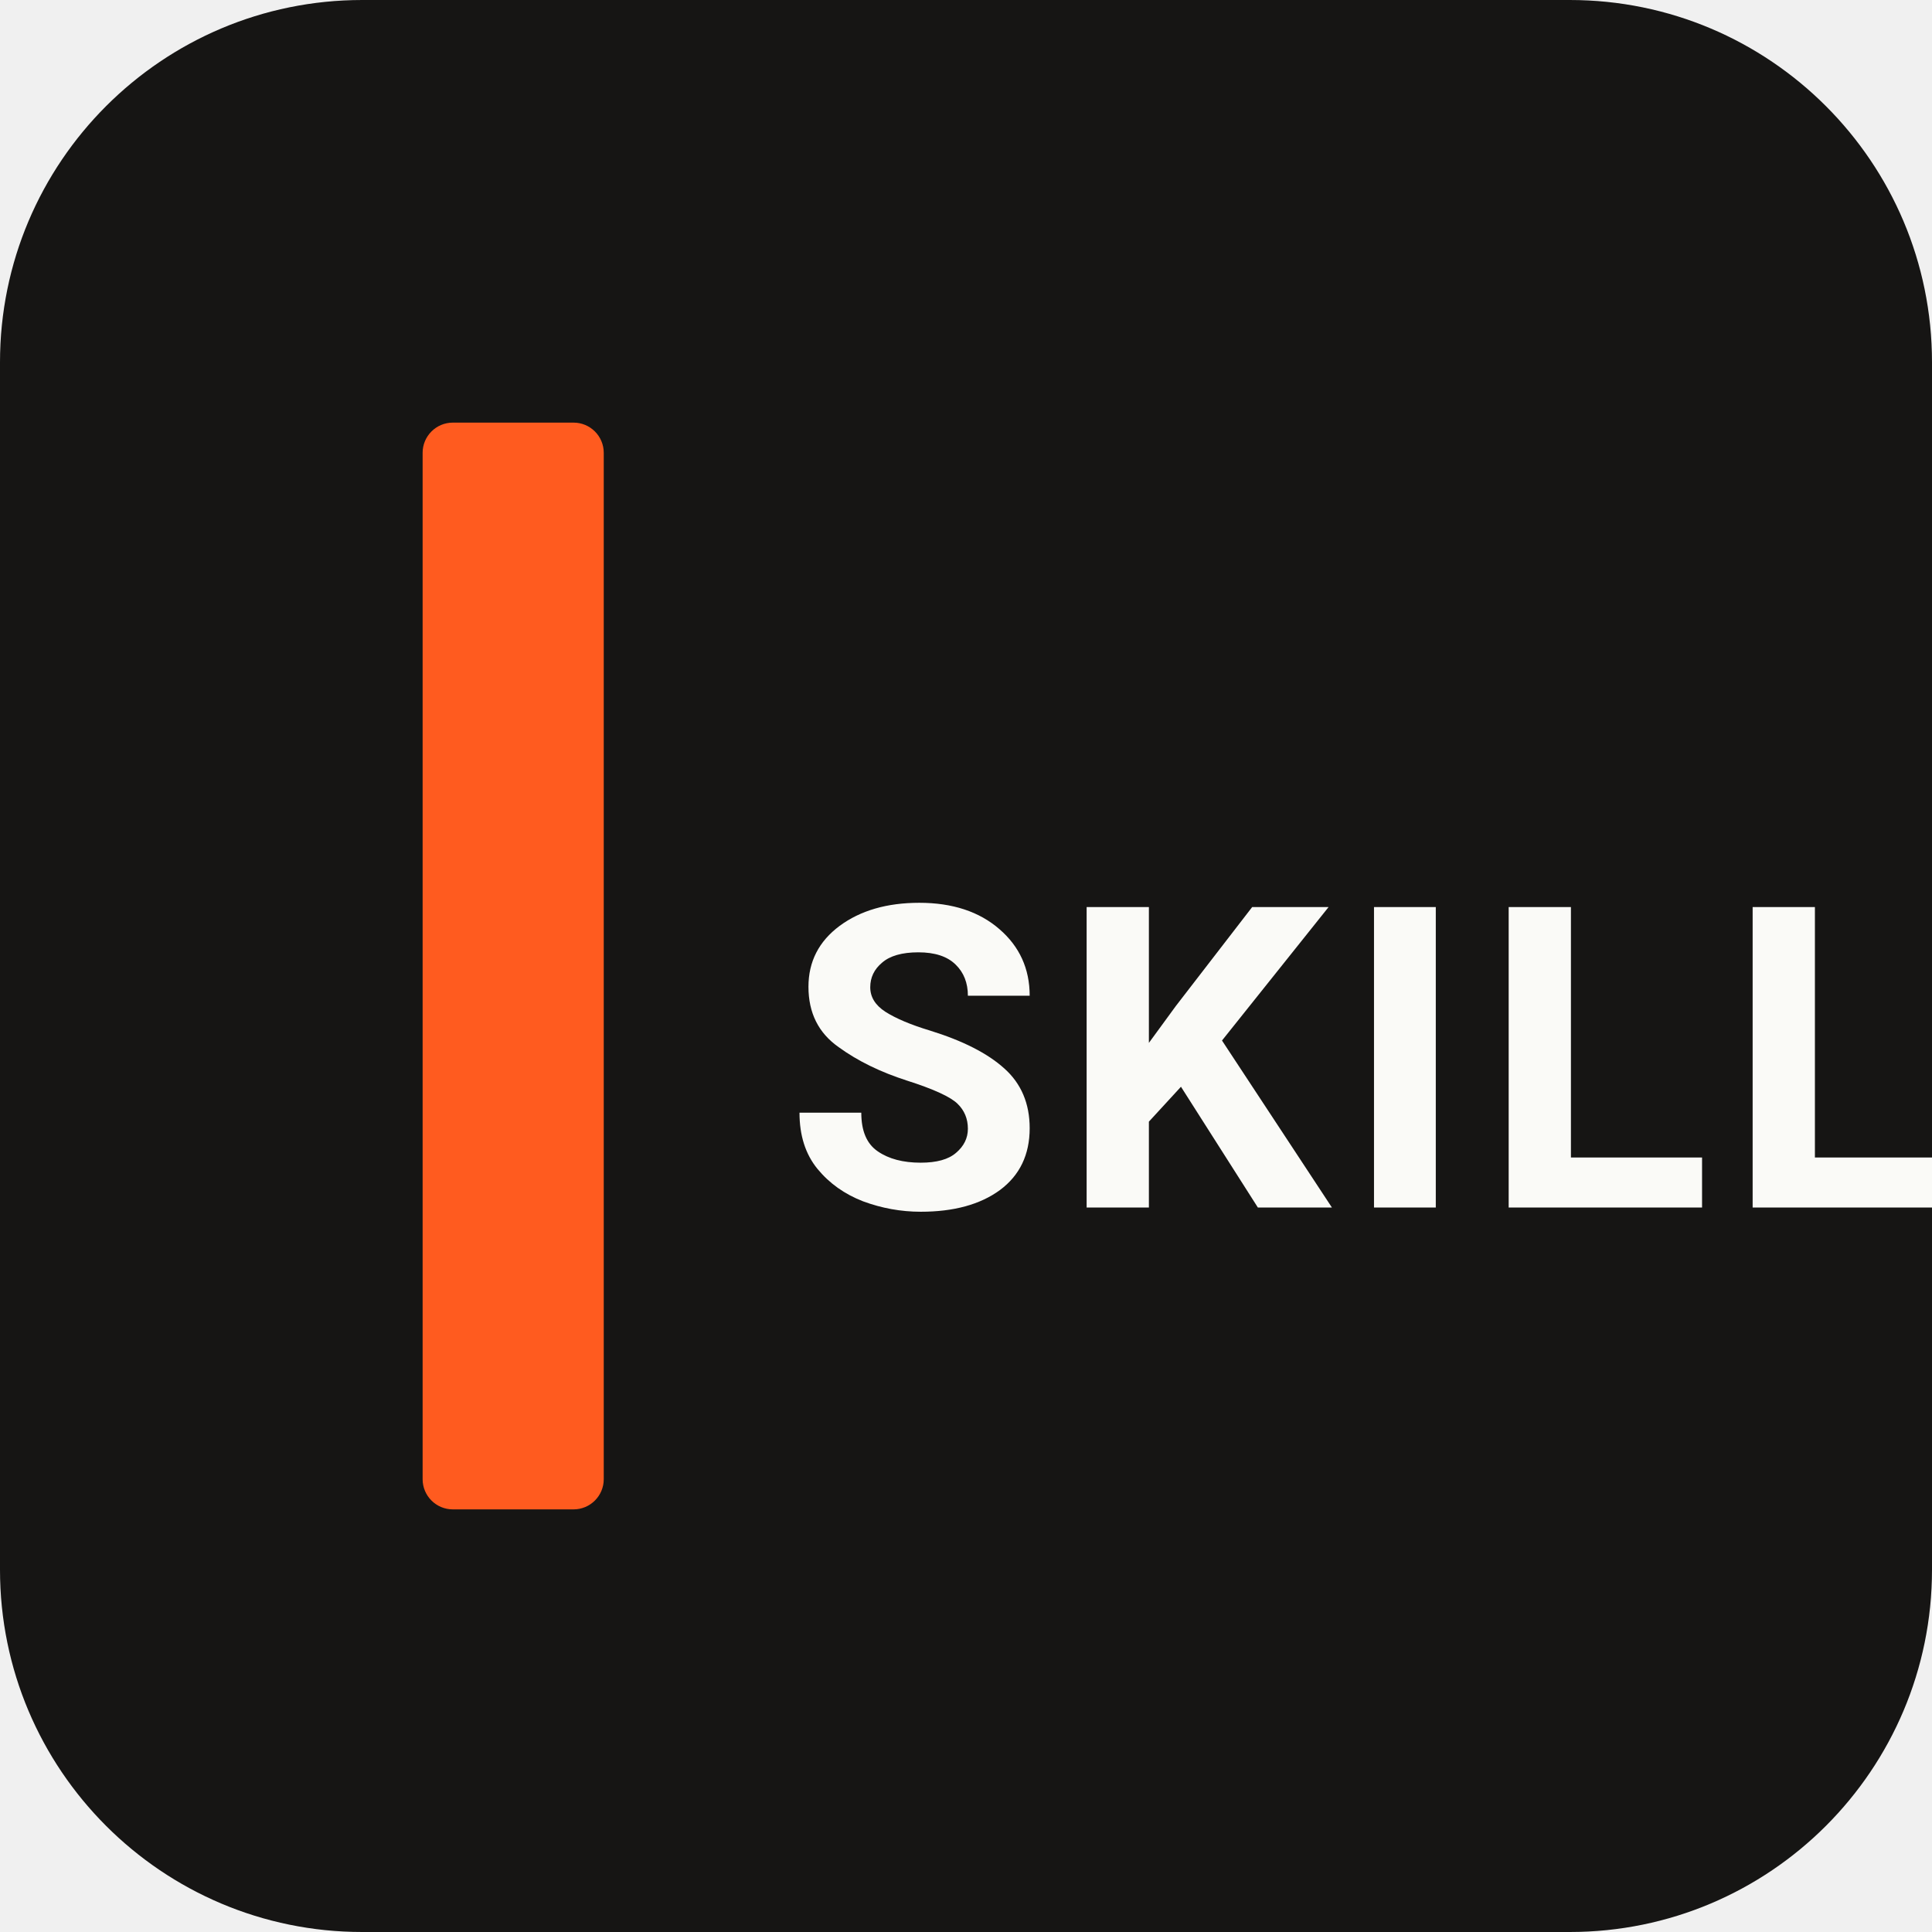
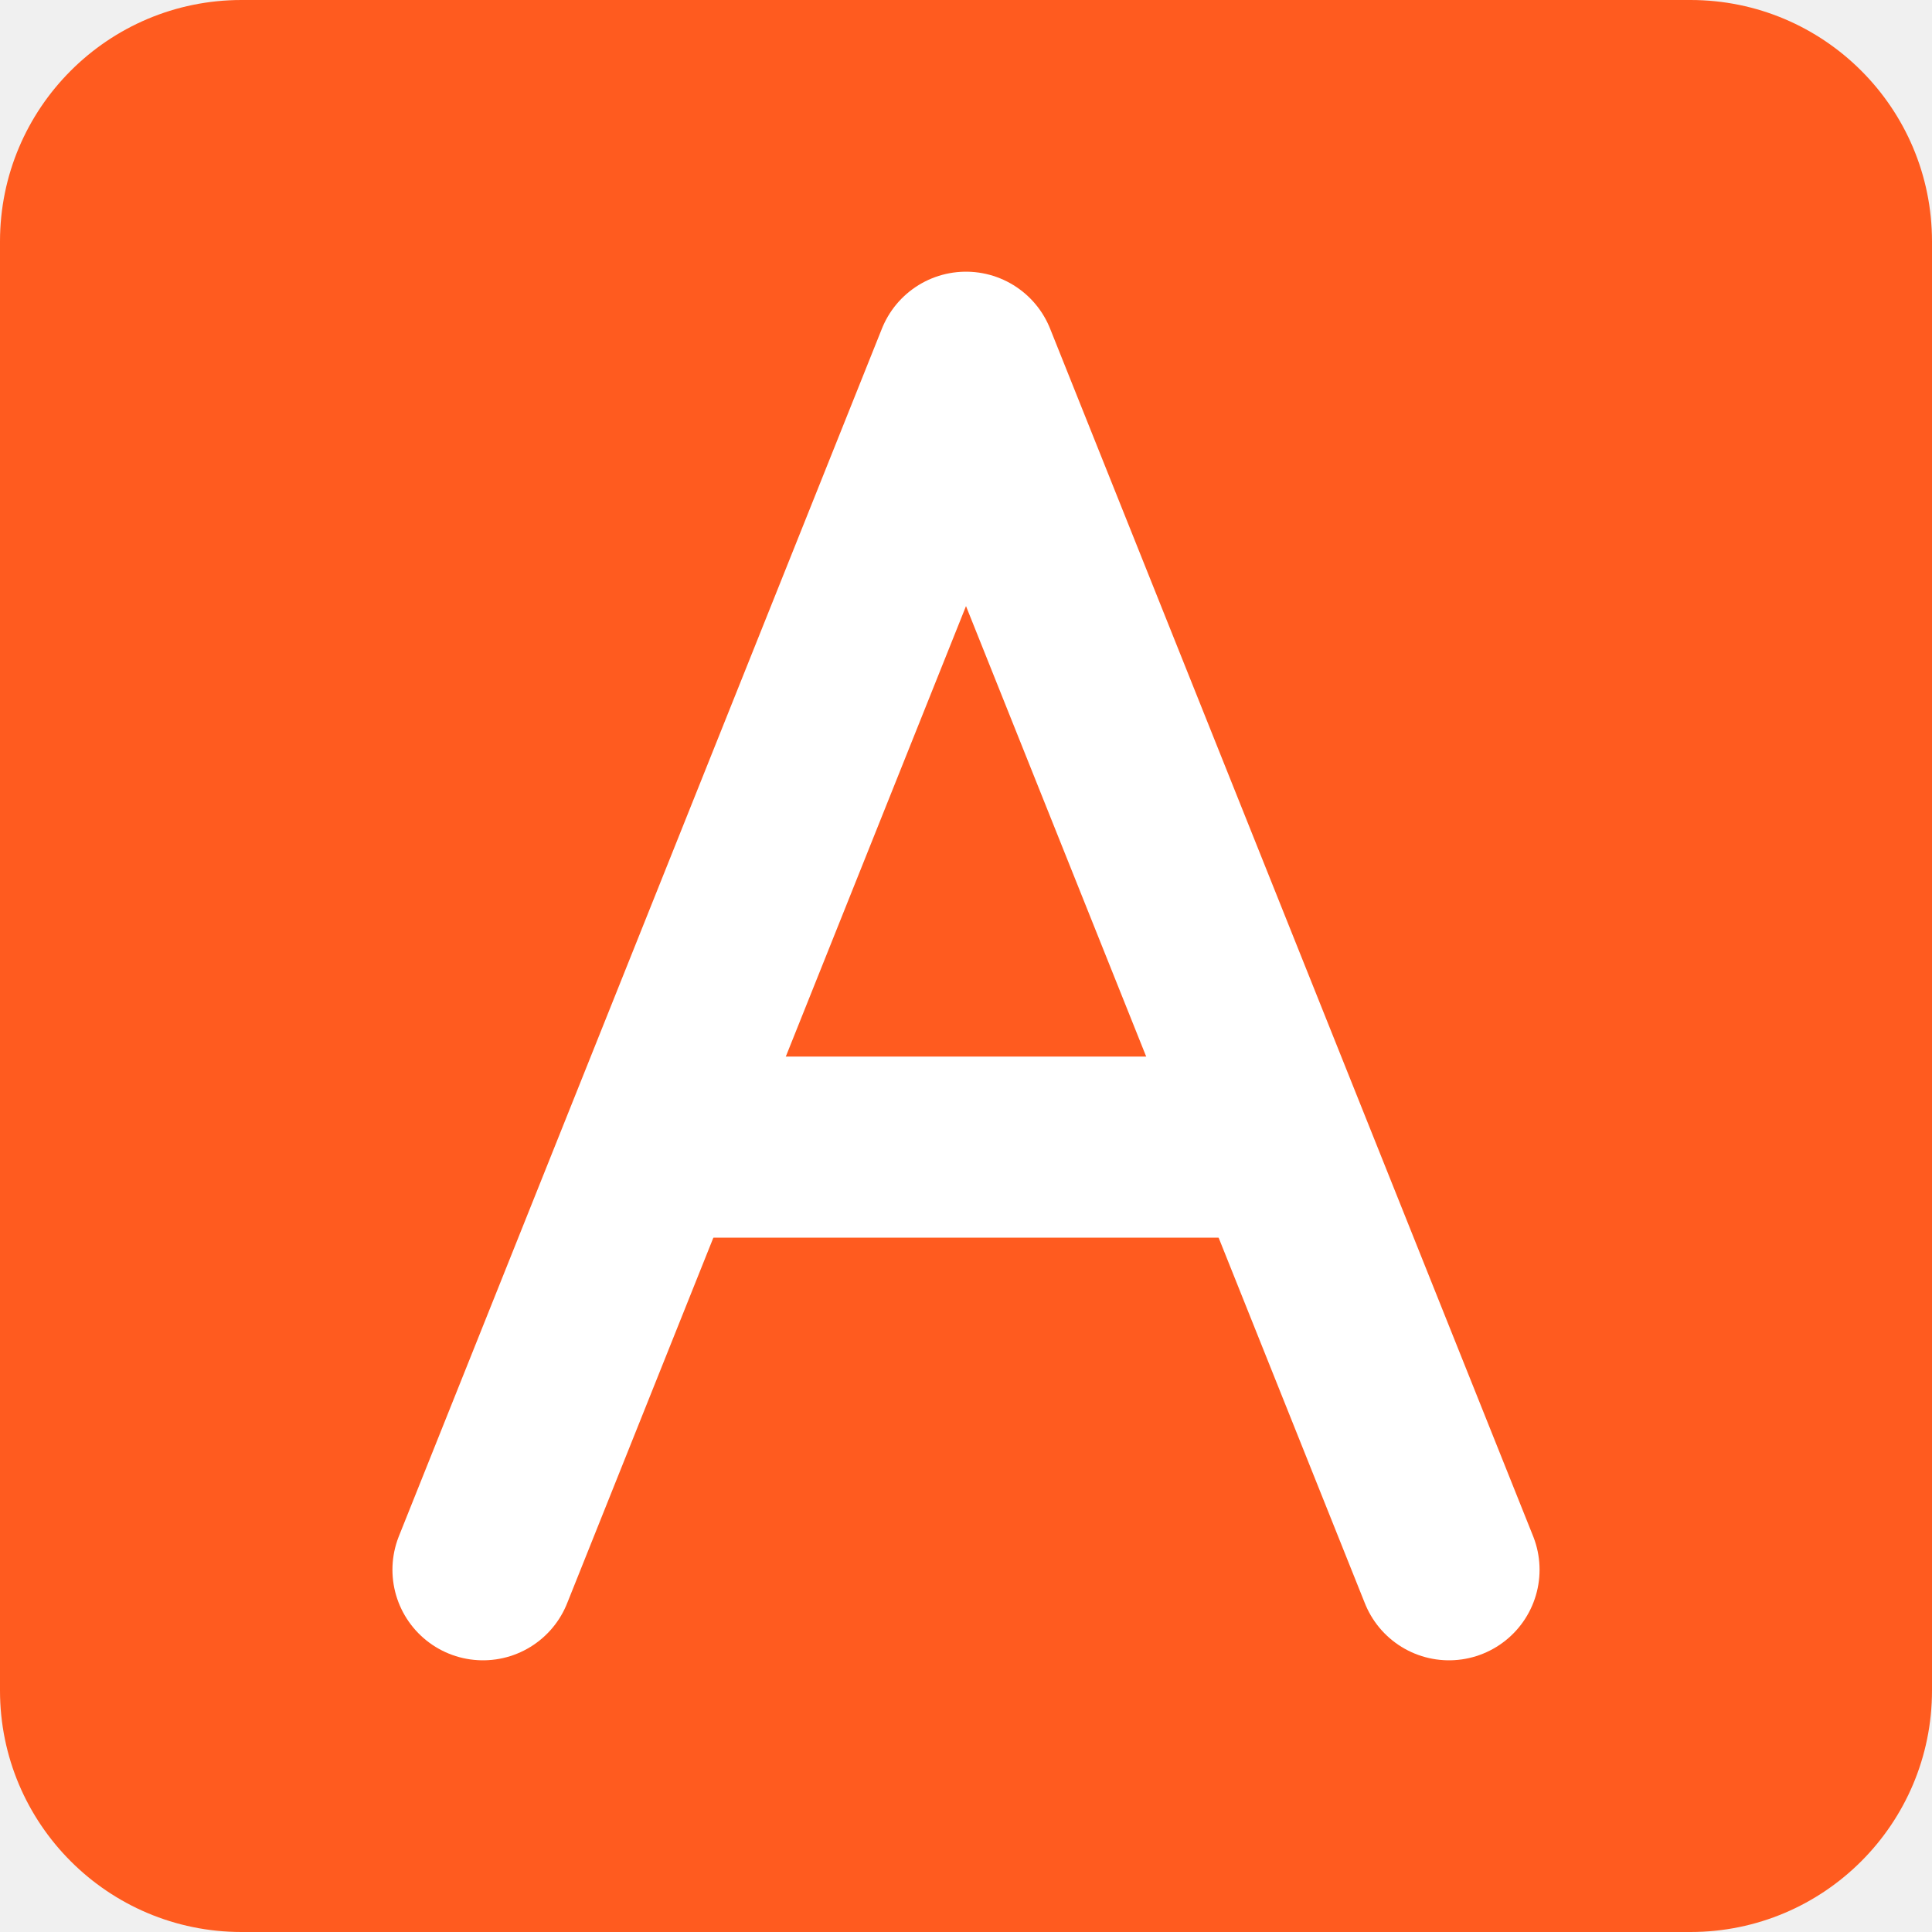
- <svg xmlns="http://www.w3.org/2000/svg" viewBox="0 0 64 64" width="64" height="64" role="img" aria-label="AI-SKILL">
-   <rect width="64" height="64" rx="12" fill="#161514" />
-   <rect x="14" y="14" width="6" height="36" rx="1" fill="#ff5b1f" />
-   <text x="26" y="40" font-family="ui-sans-serif, system-ui, -apple-system, 'Segoe UI', Roboto, 'Helvetica Neue', Arial, 'PingFang SC', 'Hiragino Sans GB', 'Microsoft YaHei', sans-serif" font-size="14" font-weight="700" fill="#fafaf7" letter-spacing="0.5">SKILL</text>
+ <svg xmlns="http://www.w3.org/2000/svg" viewBox="0 0 32 32">
+   <rect width="32" height="32" rx="4" fill="#ff5b1f" />
+   <path d="M8 26 L16 6 L24 26" fill="none" stroke="#fff" stroke-width="3" stroke-linecap="round" stroke-linejoin="round" />
+   <line x1="11" y1="19" x2="21" y2="19" stroke="#fff" stroke-width="3" stroke-linecap="round" />
</svg>
